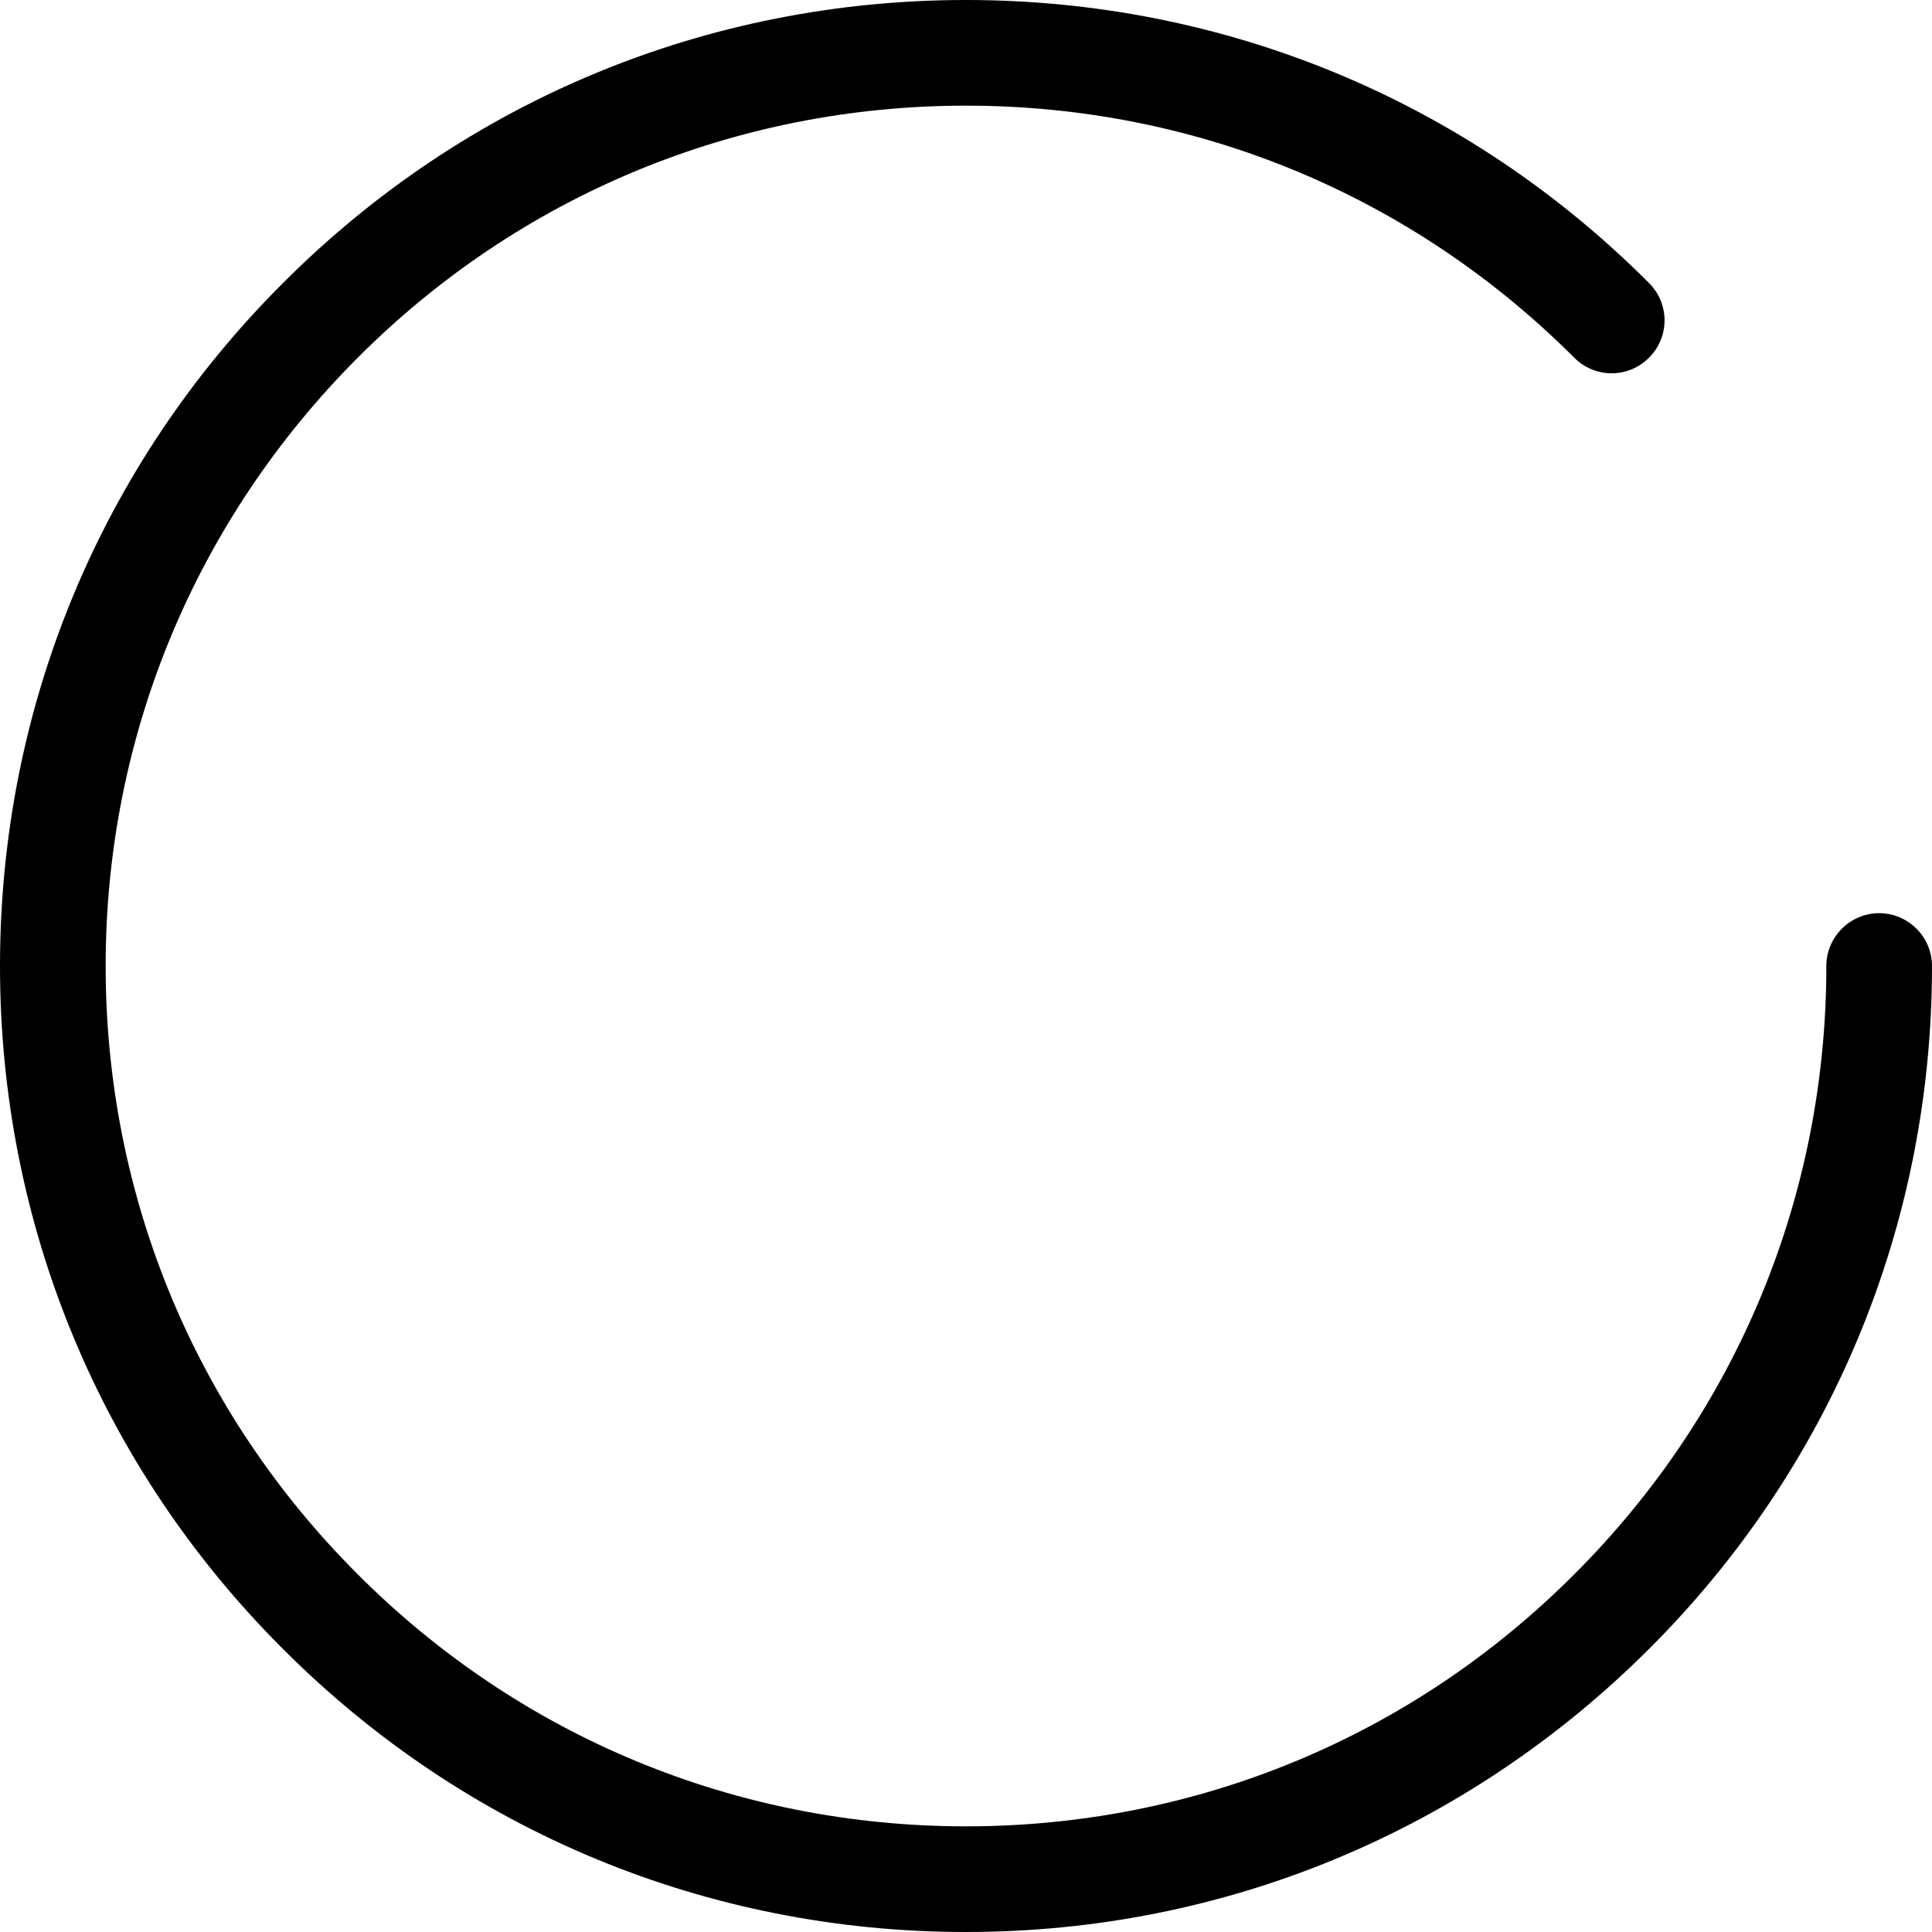
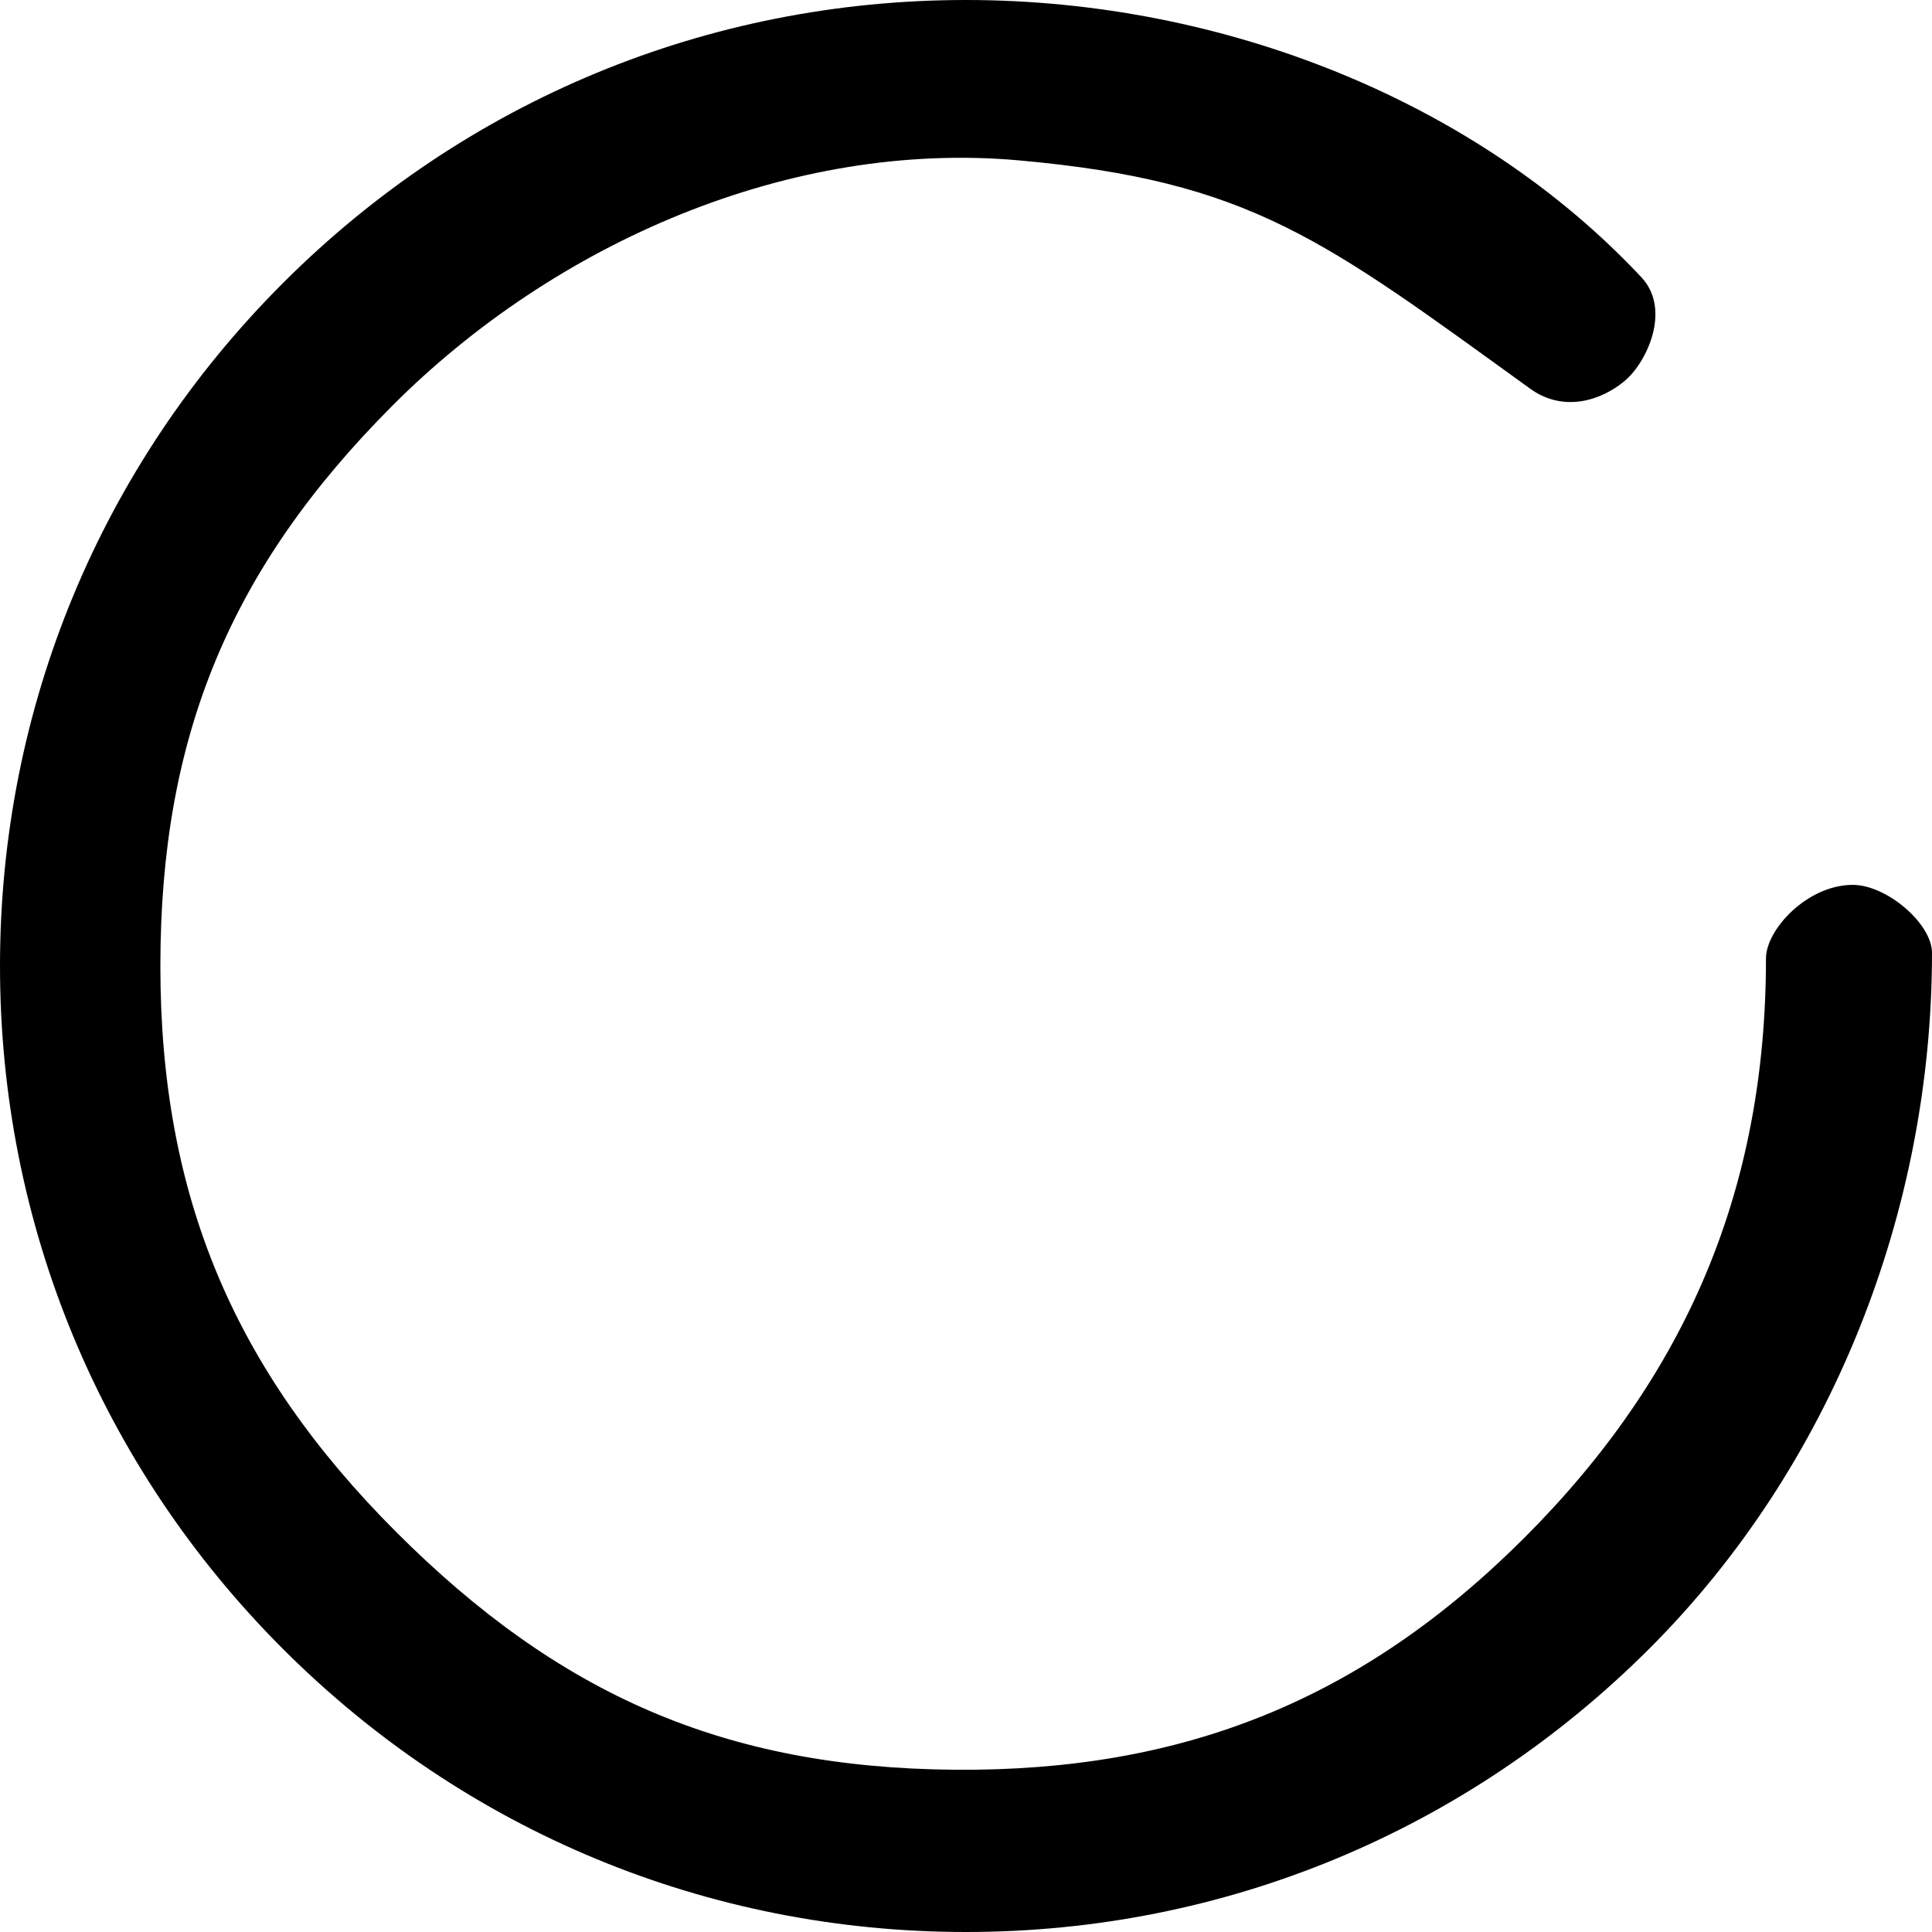
- <svg xmlns="http://www.w3.org/2000/svg" version="1.1" x="0px" y="0px" viewBox="0 0 512 512" style="enable-background:new 0 0 512 512;" xml:space="preserve">
-   <g>
-     <path d="M256,512c-68.4,0-132.7-26.6-181-75C26.6,388.7,0,324.4,0,256c0-68.4,26.6-132.7,75-181C123.3,26.6,187.6,0,256,0   c68.4,0,132.7,26.6,181,75c5.5,5.5,5.5,14.3,0,19.8c-5.5,5.5-14.3,5.5-19.8,0C374.1,51.7,316.9,28,256,28   c-60.9,0-118.2,23.7-161.2,66.8S28,195.1,28,256s23.7,118.2,66.8,161.2C137.8,460.3,195.1,484,256,484s118.2-23.7,161.2-66.8   C460.3,374.2,484,316.9,484,256c0-7.7,6.3-14,14-14s14,6.3,14,14c0,68.4-26.6,132.7-75,181S324.4,512,256,512z" />
-   </g>
+ <svg xmlns="http://www.w3.org/2000/svg" width="512" height="512" viewBox="0 0 512 512" fill="none">
+   <path d="M256 512C187.6 512 123.35 485.35 75 437C26.65 388.65 0 324.4 0 256C0 187.6 26.65 123.35 75 75C123.35 26.65 187.6 0 256 0C324.4 0 391.5 27 435 73.5C442.967 82.016 436.475 96.02 430.5 101C424.5 106 414.5 109.5 405.5 103C350.742 63.452 331.5 48 270 42.5C209.342 37.075 147 64.4 104 107.5C61 150.6 42.5 195.1 42.5 256C42.5 316.9 61.95 362.95 105 406C148.05 449.05 191.984 468.496 253 469C313.5 469.5 360.95 450.55 404 407.5C447.05 364.45 468 314.9 468 254C468 246.3 479 234.5 491 234.5C500.014 234.5 512 244.8 512 252.5C512 320.9 485.4 388.7 437 437C388.6 485.3 324.4 512 256 512Z" fill="black" />
</svg>
